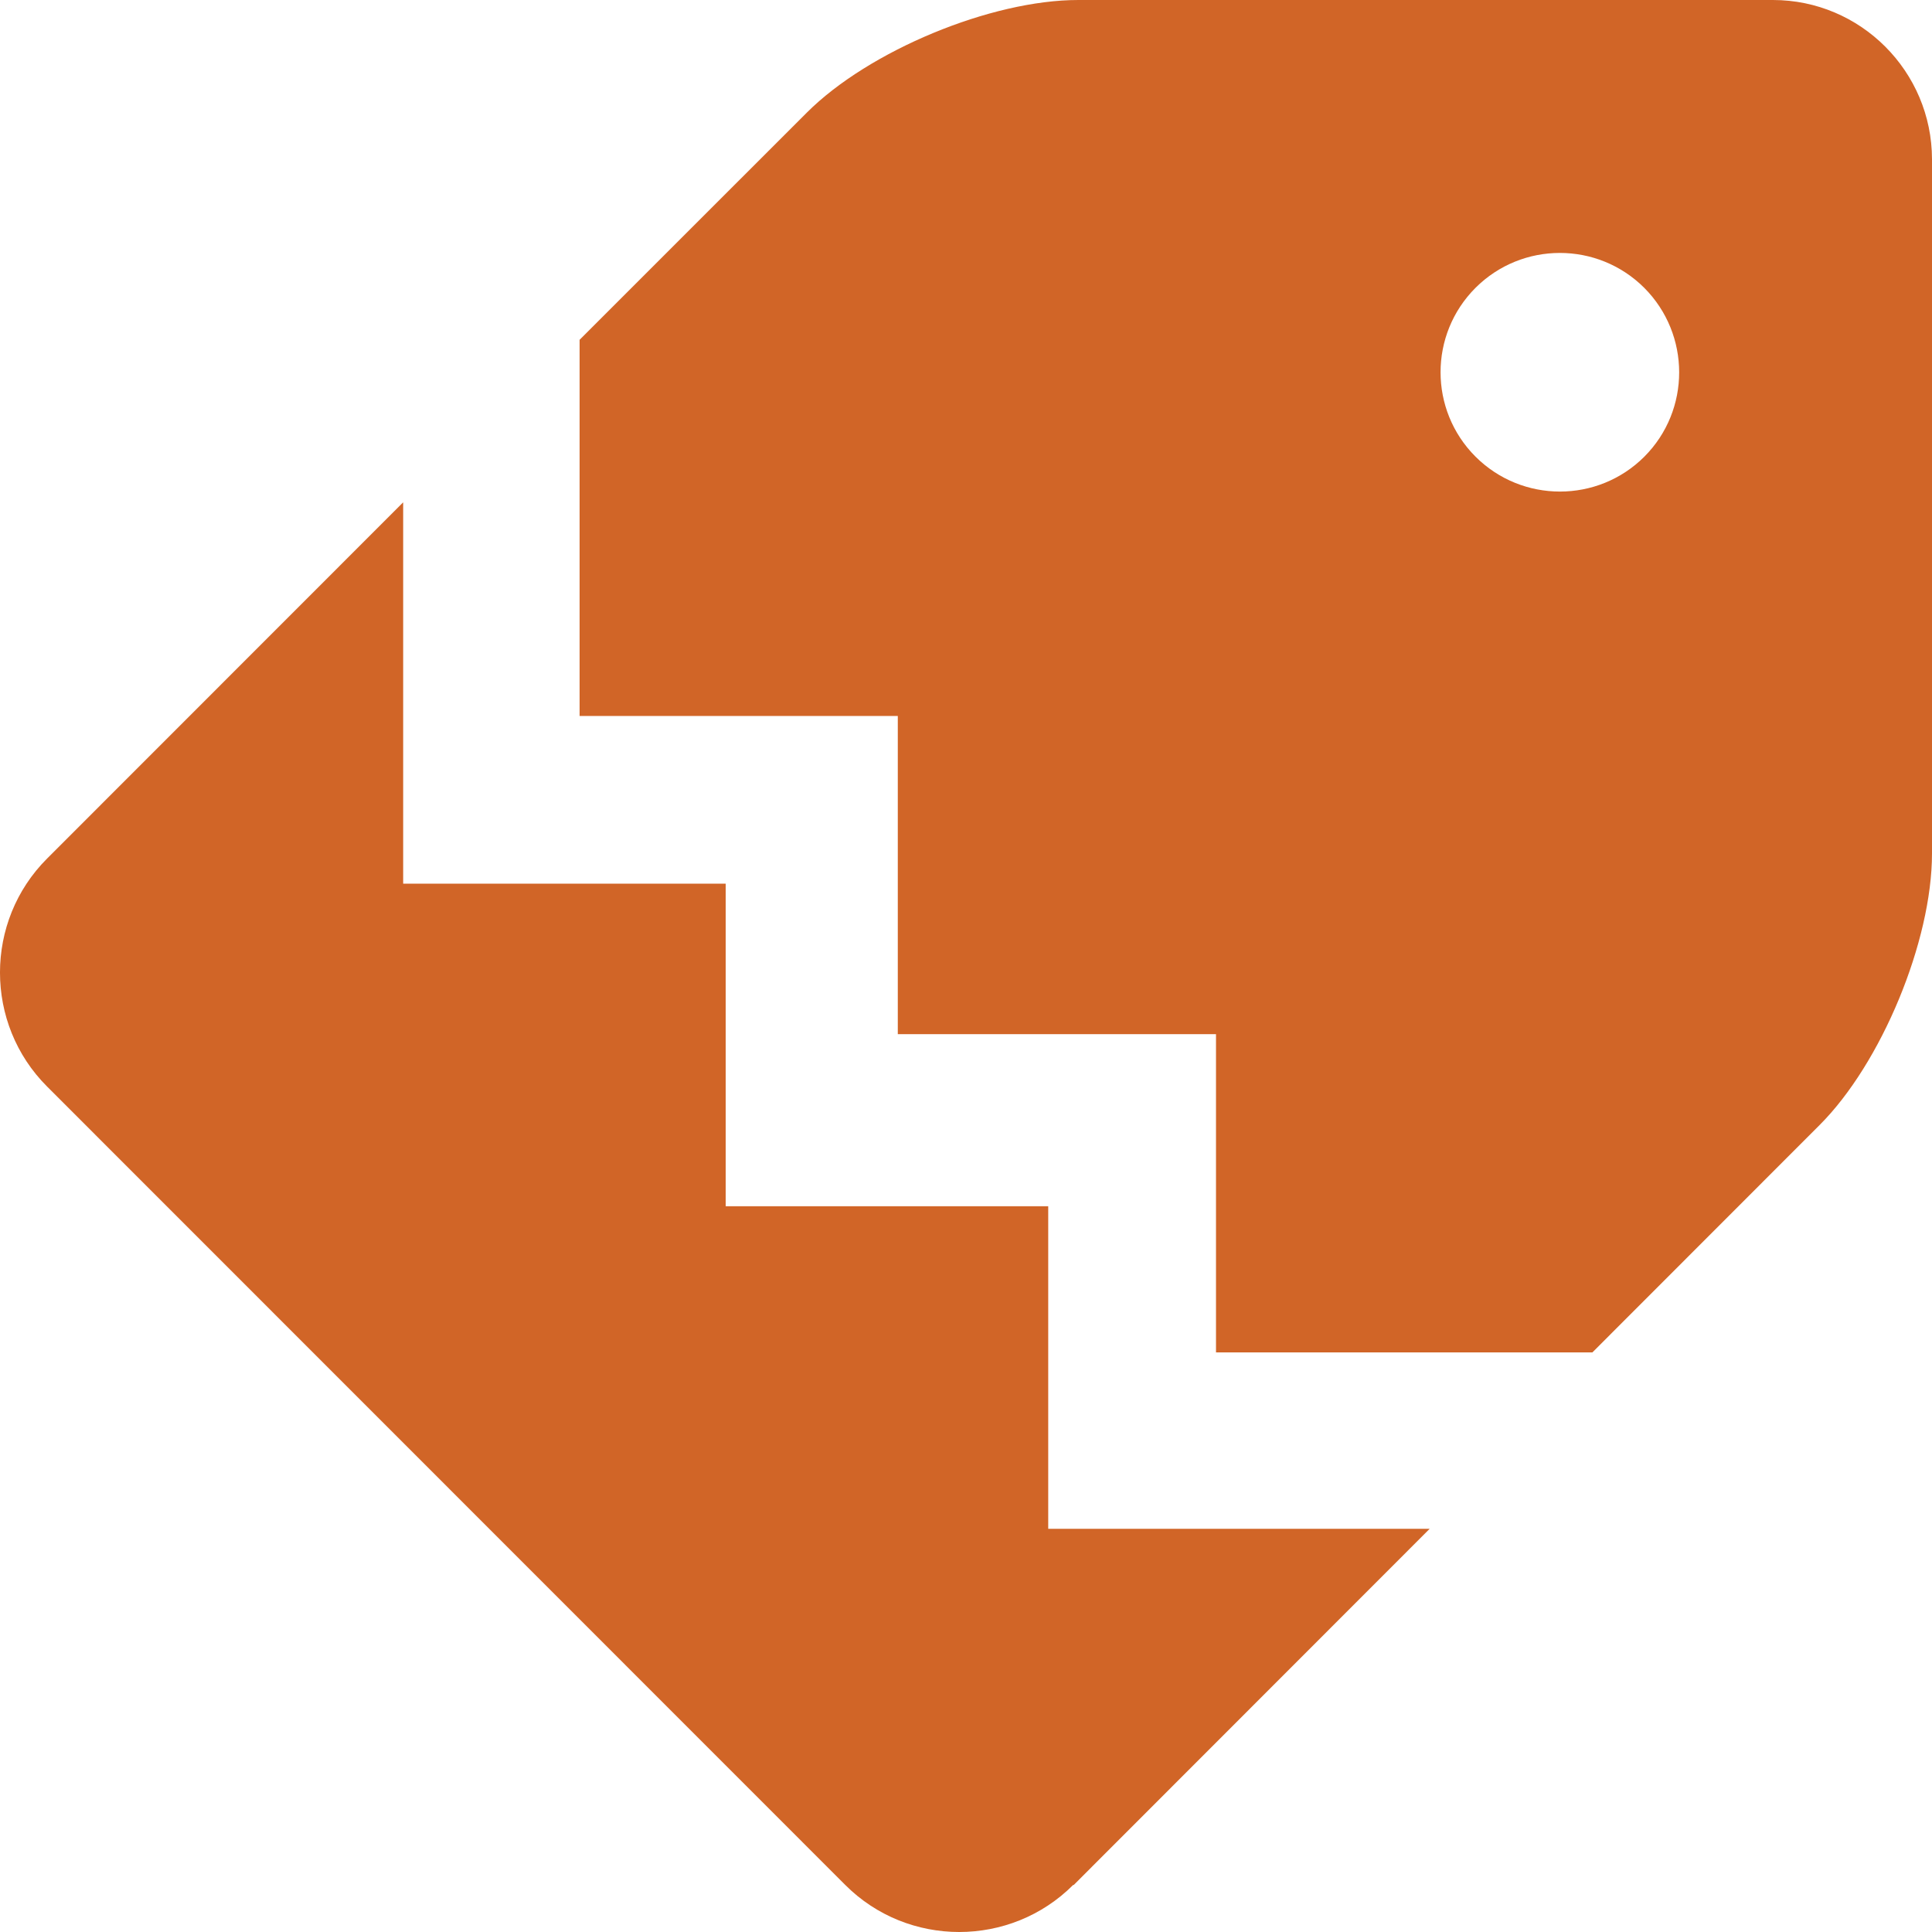
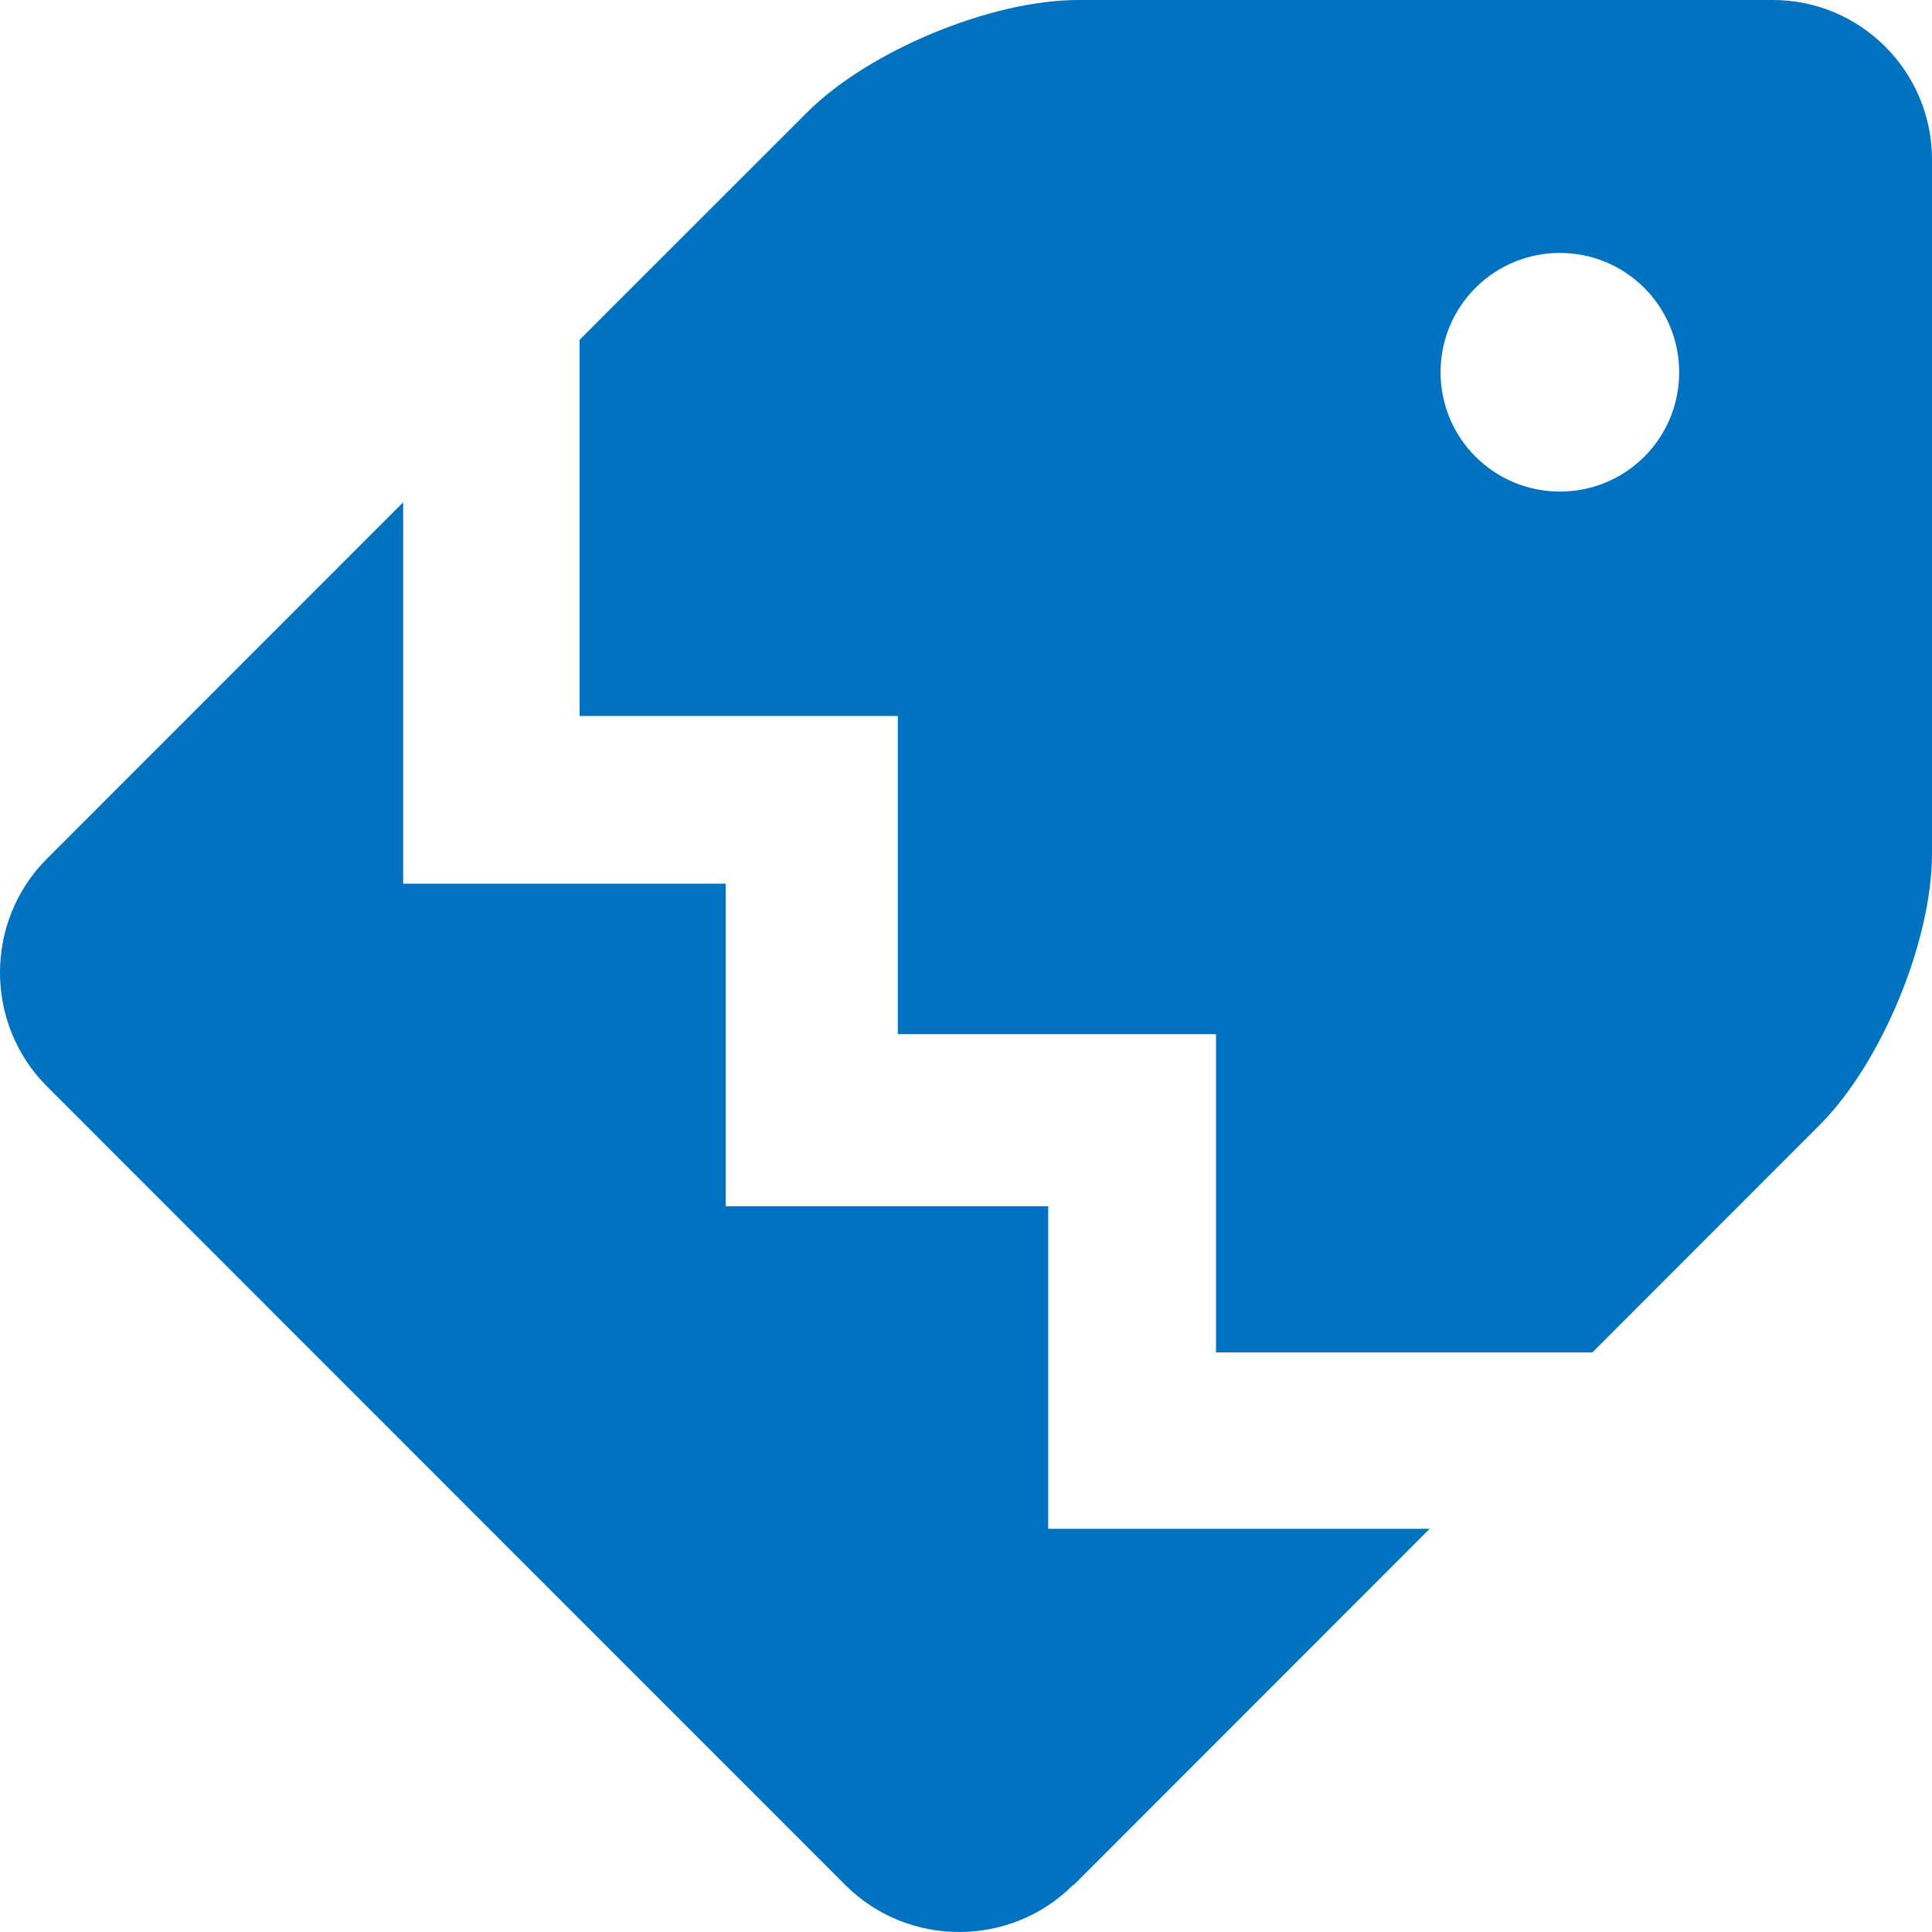
<svg xmlns="http://www.w3.org/2000/svg" width="50" height="50" viewBox="0 0 50 50" fill="none">
-   <path d="M27.128 39.564V31.217H18.781V22.869H10.434V13L1.22 22.218C-0.407 23.841 -0.407 26.498 1.22 28.121L21.874 48.781C23.495 50.406 26.152 50.407 27.775 48.781L27.784 48.787L37 39.565H27.128V39.564Z" fill="#D16527" />
-   <path fill-rule="evenodd" clip-rule="evenodd" d="M27.911 1.9586e-06H45.883C48.151 1.9586e-06 49.996 1.846 50 4.12V22.088C50 24.354 48.694 27.515 47.09 29.117L41.211 35H31.47V26.764H23.235V18.529H15V8.794L20.883 2.912C22.487 1.311 25.648 -0.002 27.911 1.9586e-06ZM38.186 11.818C39.392 13.022 41.35 13.024 42.556 11.818C43.759 10.612 43.756 8.656 42.553 7.449C41.346 6.245 39.392 6.245 38.186 7.449C36.98 8.656 36.98 10.612 38.186 11.818Z" fill="#D16527" />
+   <path d="M27.128 39.564V31.217H18.781V22.869H10.434V13L1.22 22.218C-0.407 23.841 -0.407 26.498 1.22 28.121L21.874 48.781C23.495 50.406 26.152 50.407 27.775 48.781L27.784 48.787L37 39.565H27.128V39.564Z" fill="#0072BF" />
+   <path fill-rule="evenodd" clip-rule="evenodd" d="M27.911 1.9586e-06H45.883C48.151 1.9586e-06 49.996 1.846 50 4.12V22.088C50 24.354 48.694 27.515 47.09 29.117L41.211 35H31.47V26.764H23.235V18.529H15V8.794L20.883 2.912C22.487 1.311 25.648 -0.002 27.911 1.9586e-06ZM38.186 11.818C39.392 13.022 41.35 13.024 42.556 11.818C43.759 10.612 43.756 8.656 42.553 7.449C41.346 6.245 39.392 6.245 38.186 7.449C36.98 8.656 36.98 10.612 38.186 11.818Z" fill="#0072BF" />
</svg>
